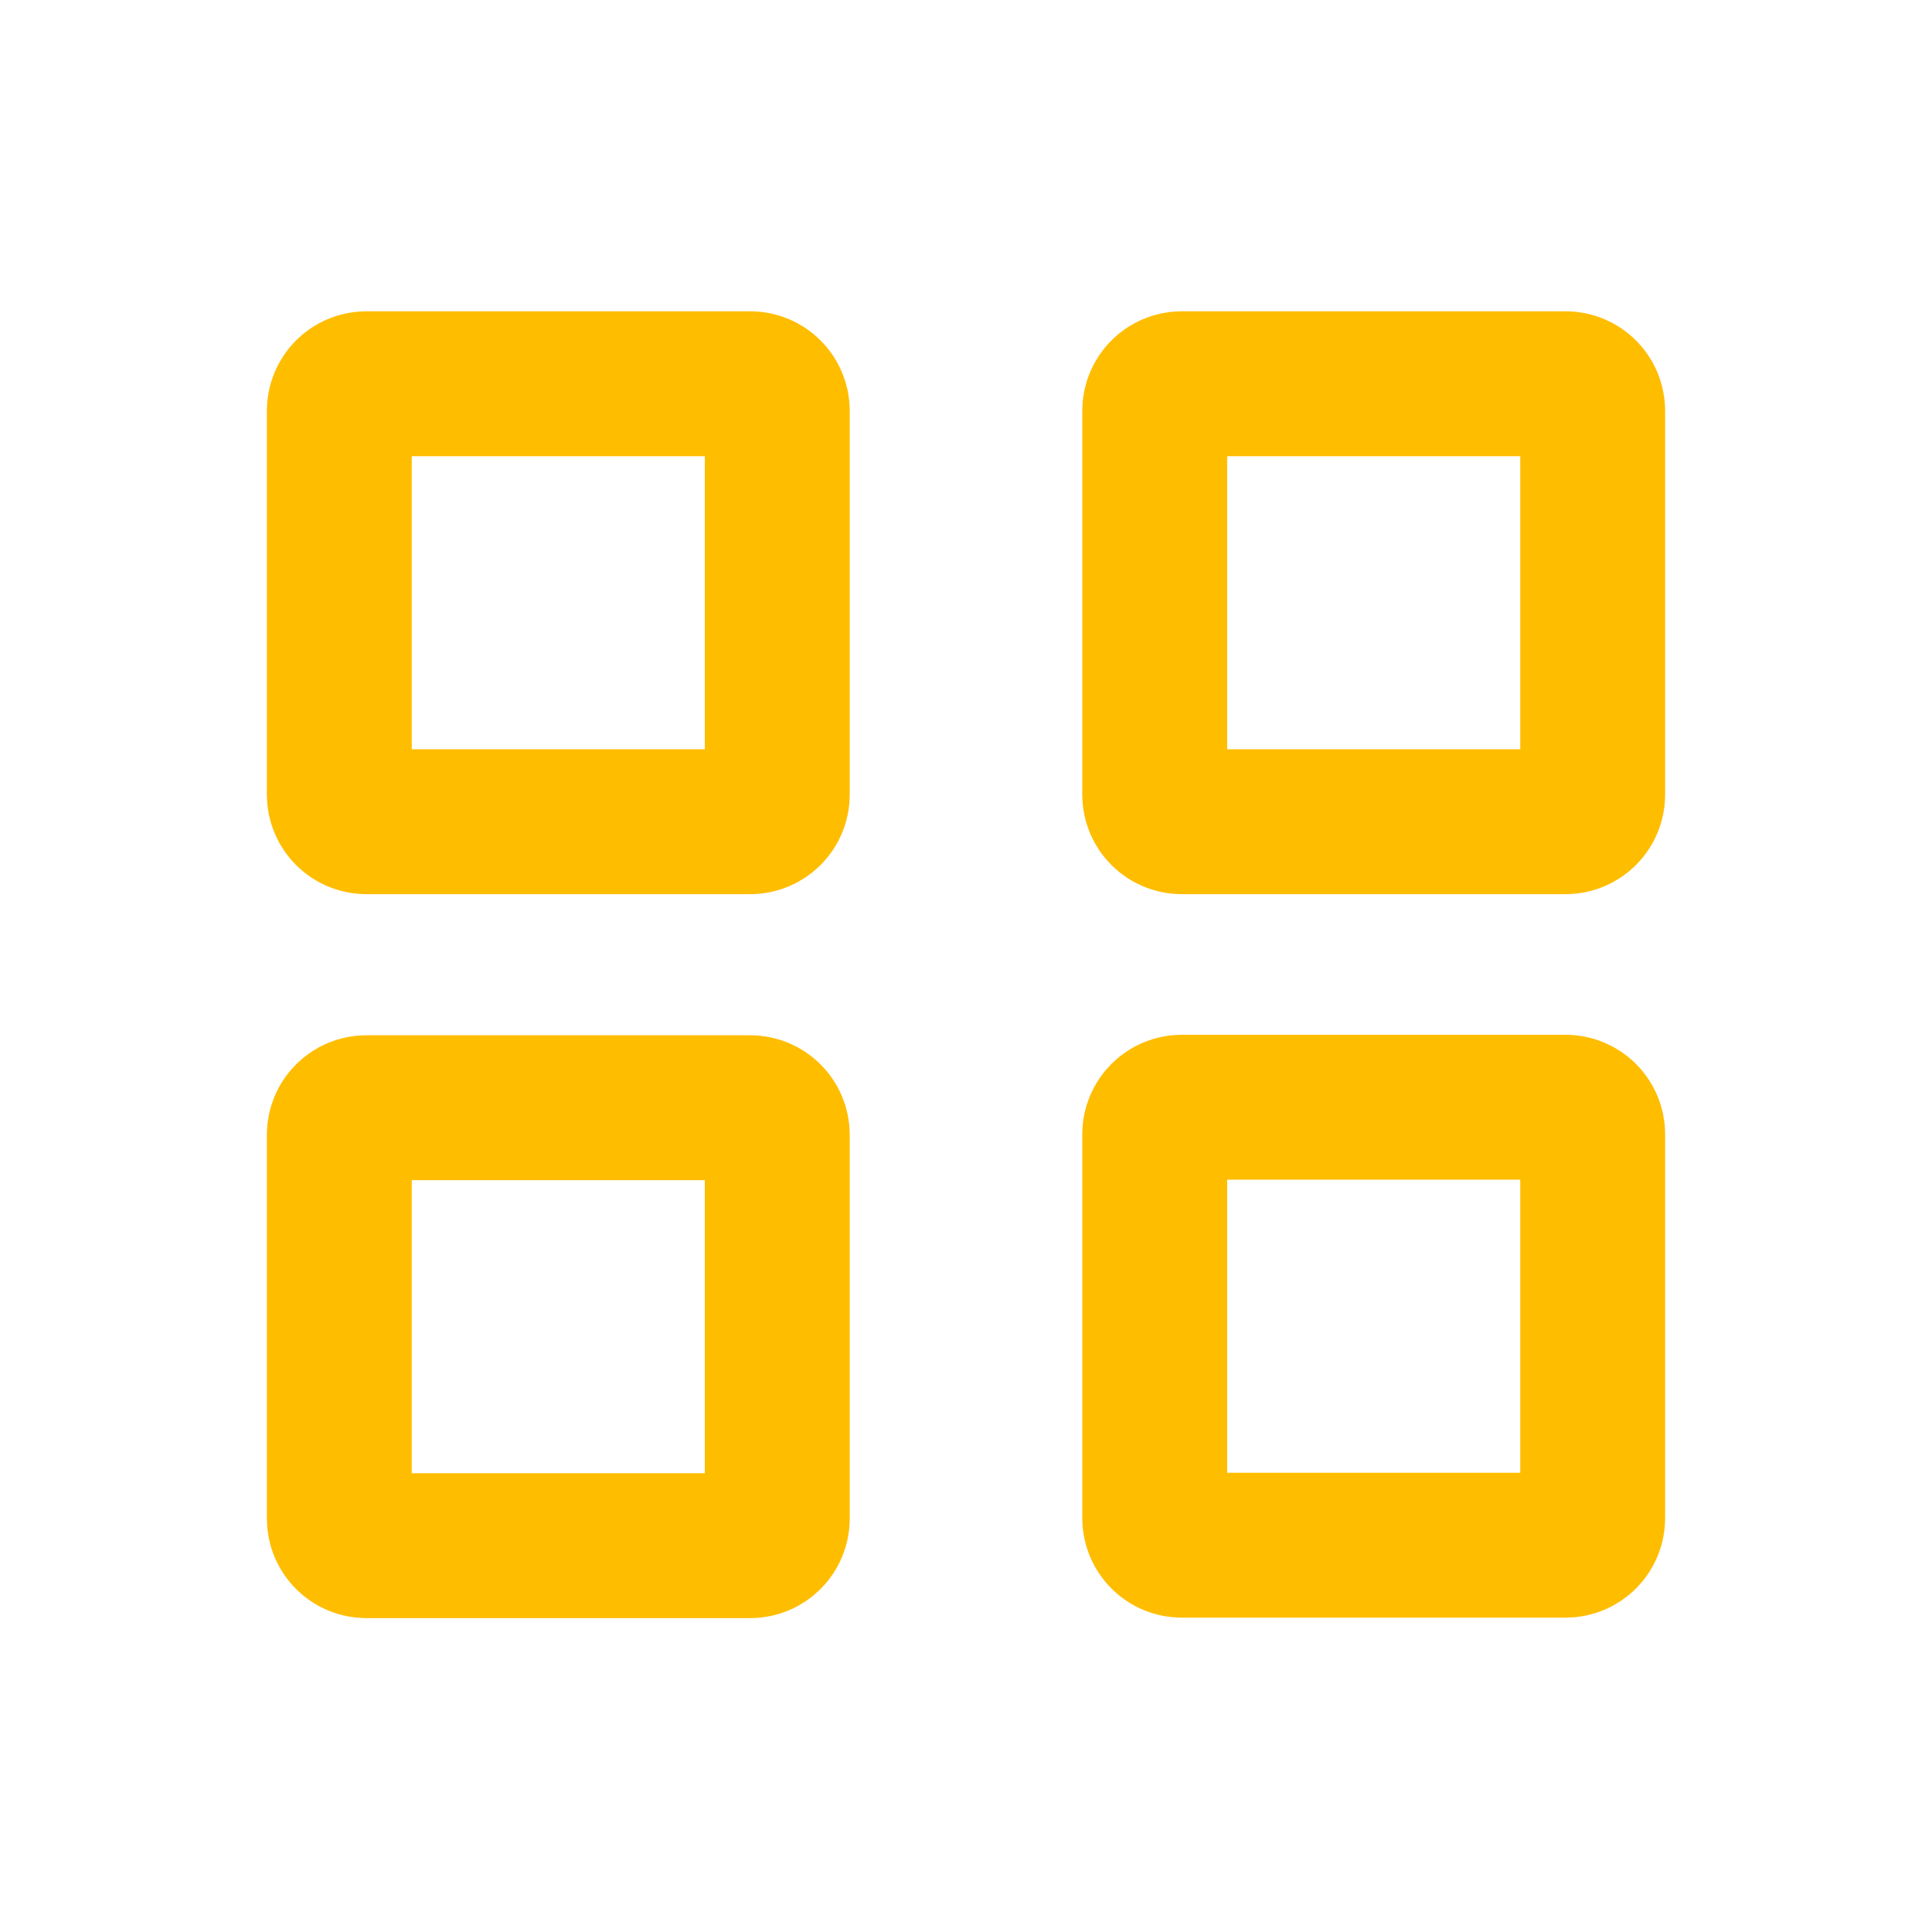
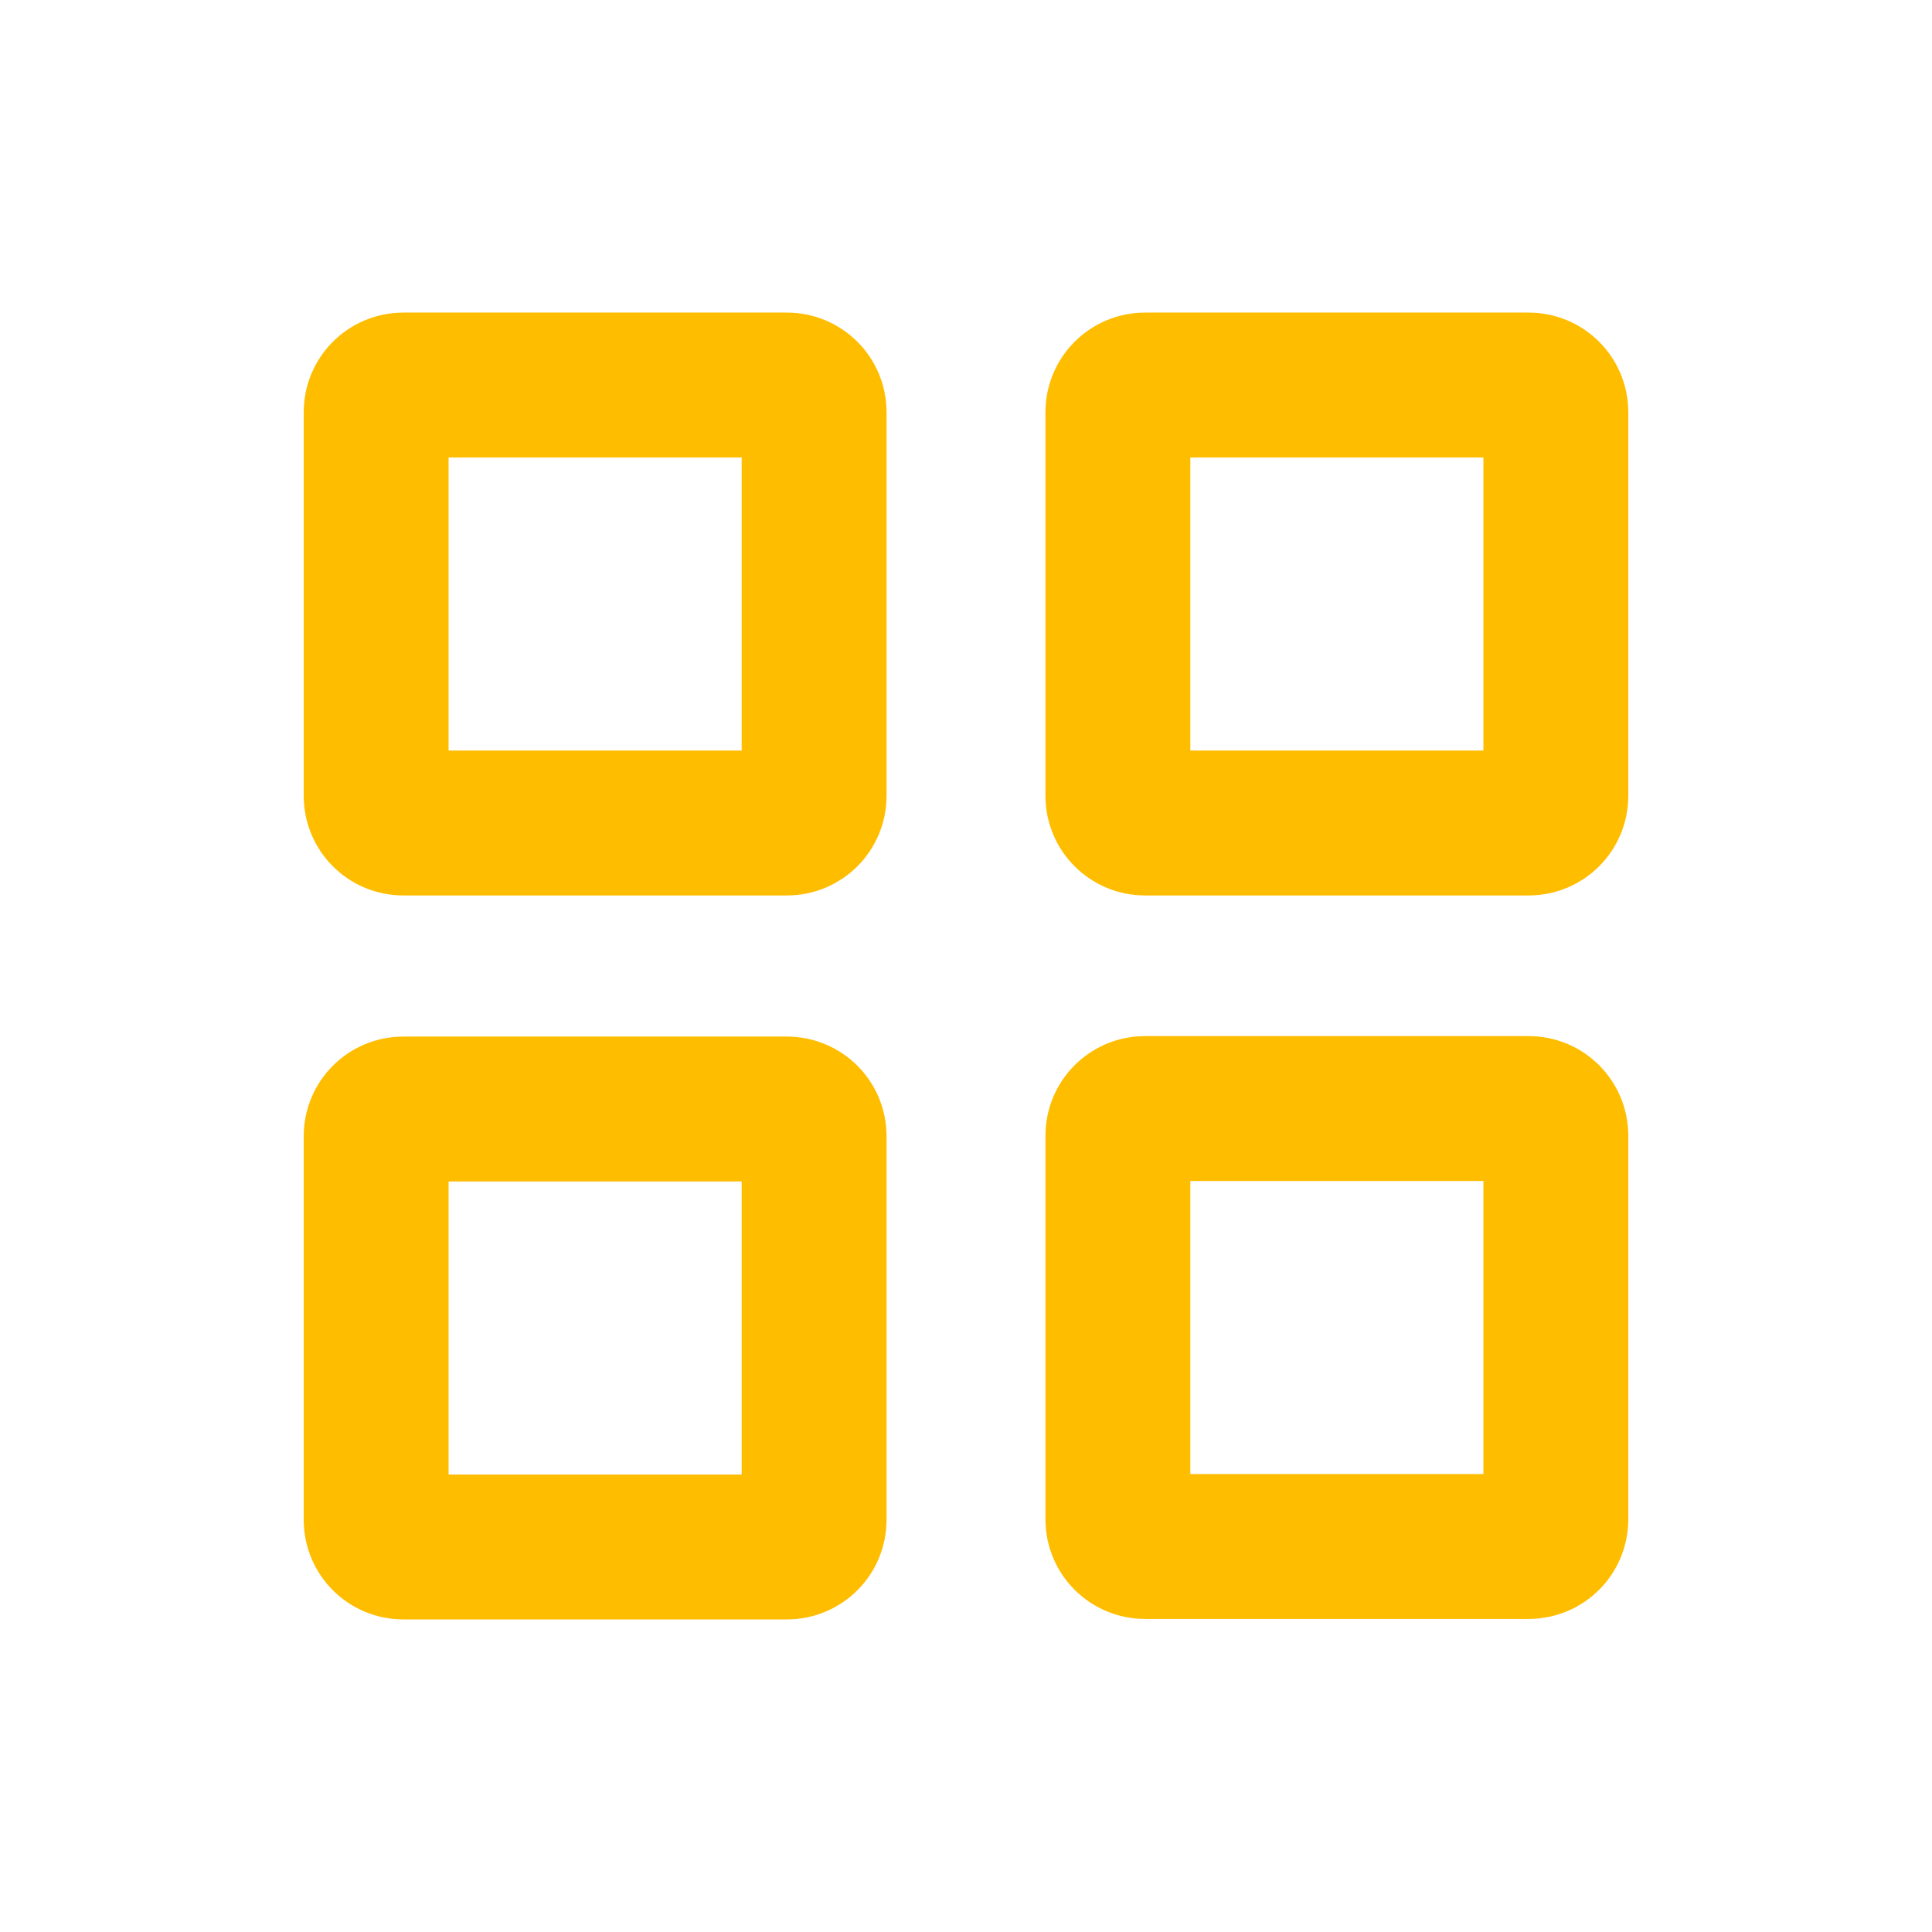
<svg xmlns="http://www.w3.org/2000/svg" id="svg2" height="40" width="40" version="1.1">
  <defs id="defs4" />
  <g id="layer1" transform="translate(0,-1012.362)">
    <g id="g4864" transform="translate(0,12.51984)">
-       <rect style="fill:none;stroke:#ffbd00;stroke-width:3;stroke-linejoin:round;stroke-miterlimit:4;stroke-opacity:1;stroke-dasharray:none" id="rect3775" width="9.068" height="9.068" x="7.025" y="1007.787" ry="0.561" />
-       <rect style="fill:none;stroke:#ffbd00;stroke-width:3;stroke-linejoin:round;stroke-miterlimit:4;stroke-opacity:1;stroke-dasharray:none" id="rect3775-1" width="9.068" height="9.068" x="23.907" y="1007.787" ry="0.561" />
-       <rect style="fill:none;stroke:#ffbd00;stroke-width:3;stroke-linejoin:round;stroke-miterlimit:4;stroke-opacity:1;stroke-dasharray:none" id="rect3775-4" width="9.068" height="9.068" x="7.025" y="1022.776" ry="0.561" />
-       <rect style="fill:none;stroke:#ffbd00;stroke-width:3;stroke-linejoin:round;stroke-miterlimit:4;stroke-opacity:1;stroke-dasharray:none" id="rect3775-4-4" width="9.068" height="9.068" x="23.907" y="1022.766" ry="0.561" />
+       <g id="g4220" transform="translate(-0.7625179,0.02684644)">
+         <rect ry="0.561" y="1007.787" x="8.55" height="9.068" width="9.068" id="rect3775" style="fill:none;stroke:#ffbd00;stroke-width:3;stroke-linejoin:round;stroke-miterlimit:4;stroke-opacity:1;stroke-dasharray:none" />
+         <rect ry="0.561" y="1007.787" x="23.907" height="9.068" width="9.068" id="rect3775-1" style="fill:none;stroke:#ffbd00;stroke-width:3;stroke-linejoin:round;stroke-miterlimit:4;stroke-opacity:1;stroke-dasharray:none" />
+         <rect ry="0.561" y="1022.776" x="8.55" height="9.068" width="9.068" id="rect3775-4" style="fill:none;stroke:#ffbd00;stroke-width:3;stroke-linejoin:round;stroke-miterlimit:4;stroke-opacity:1;stroke-dasharray:none" />
+         <rect ry="0.561" y="1022.766" x="23.907" height="9.068" width="9.068" id="rect3775-4-4" style="fill:none;stroke:#ffbd00;stroke-width:3;stroke-linejoin:round;stroke-miterlimit:4;stroke-opacity:1;stroke-dasharray:none" />
+       </g>
    </g>
  </g>
</svg>
